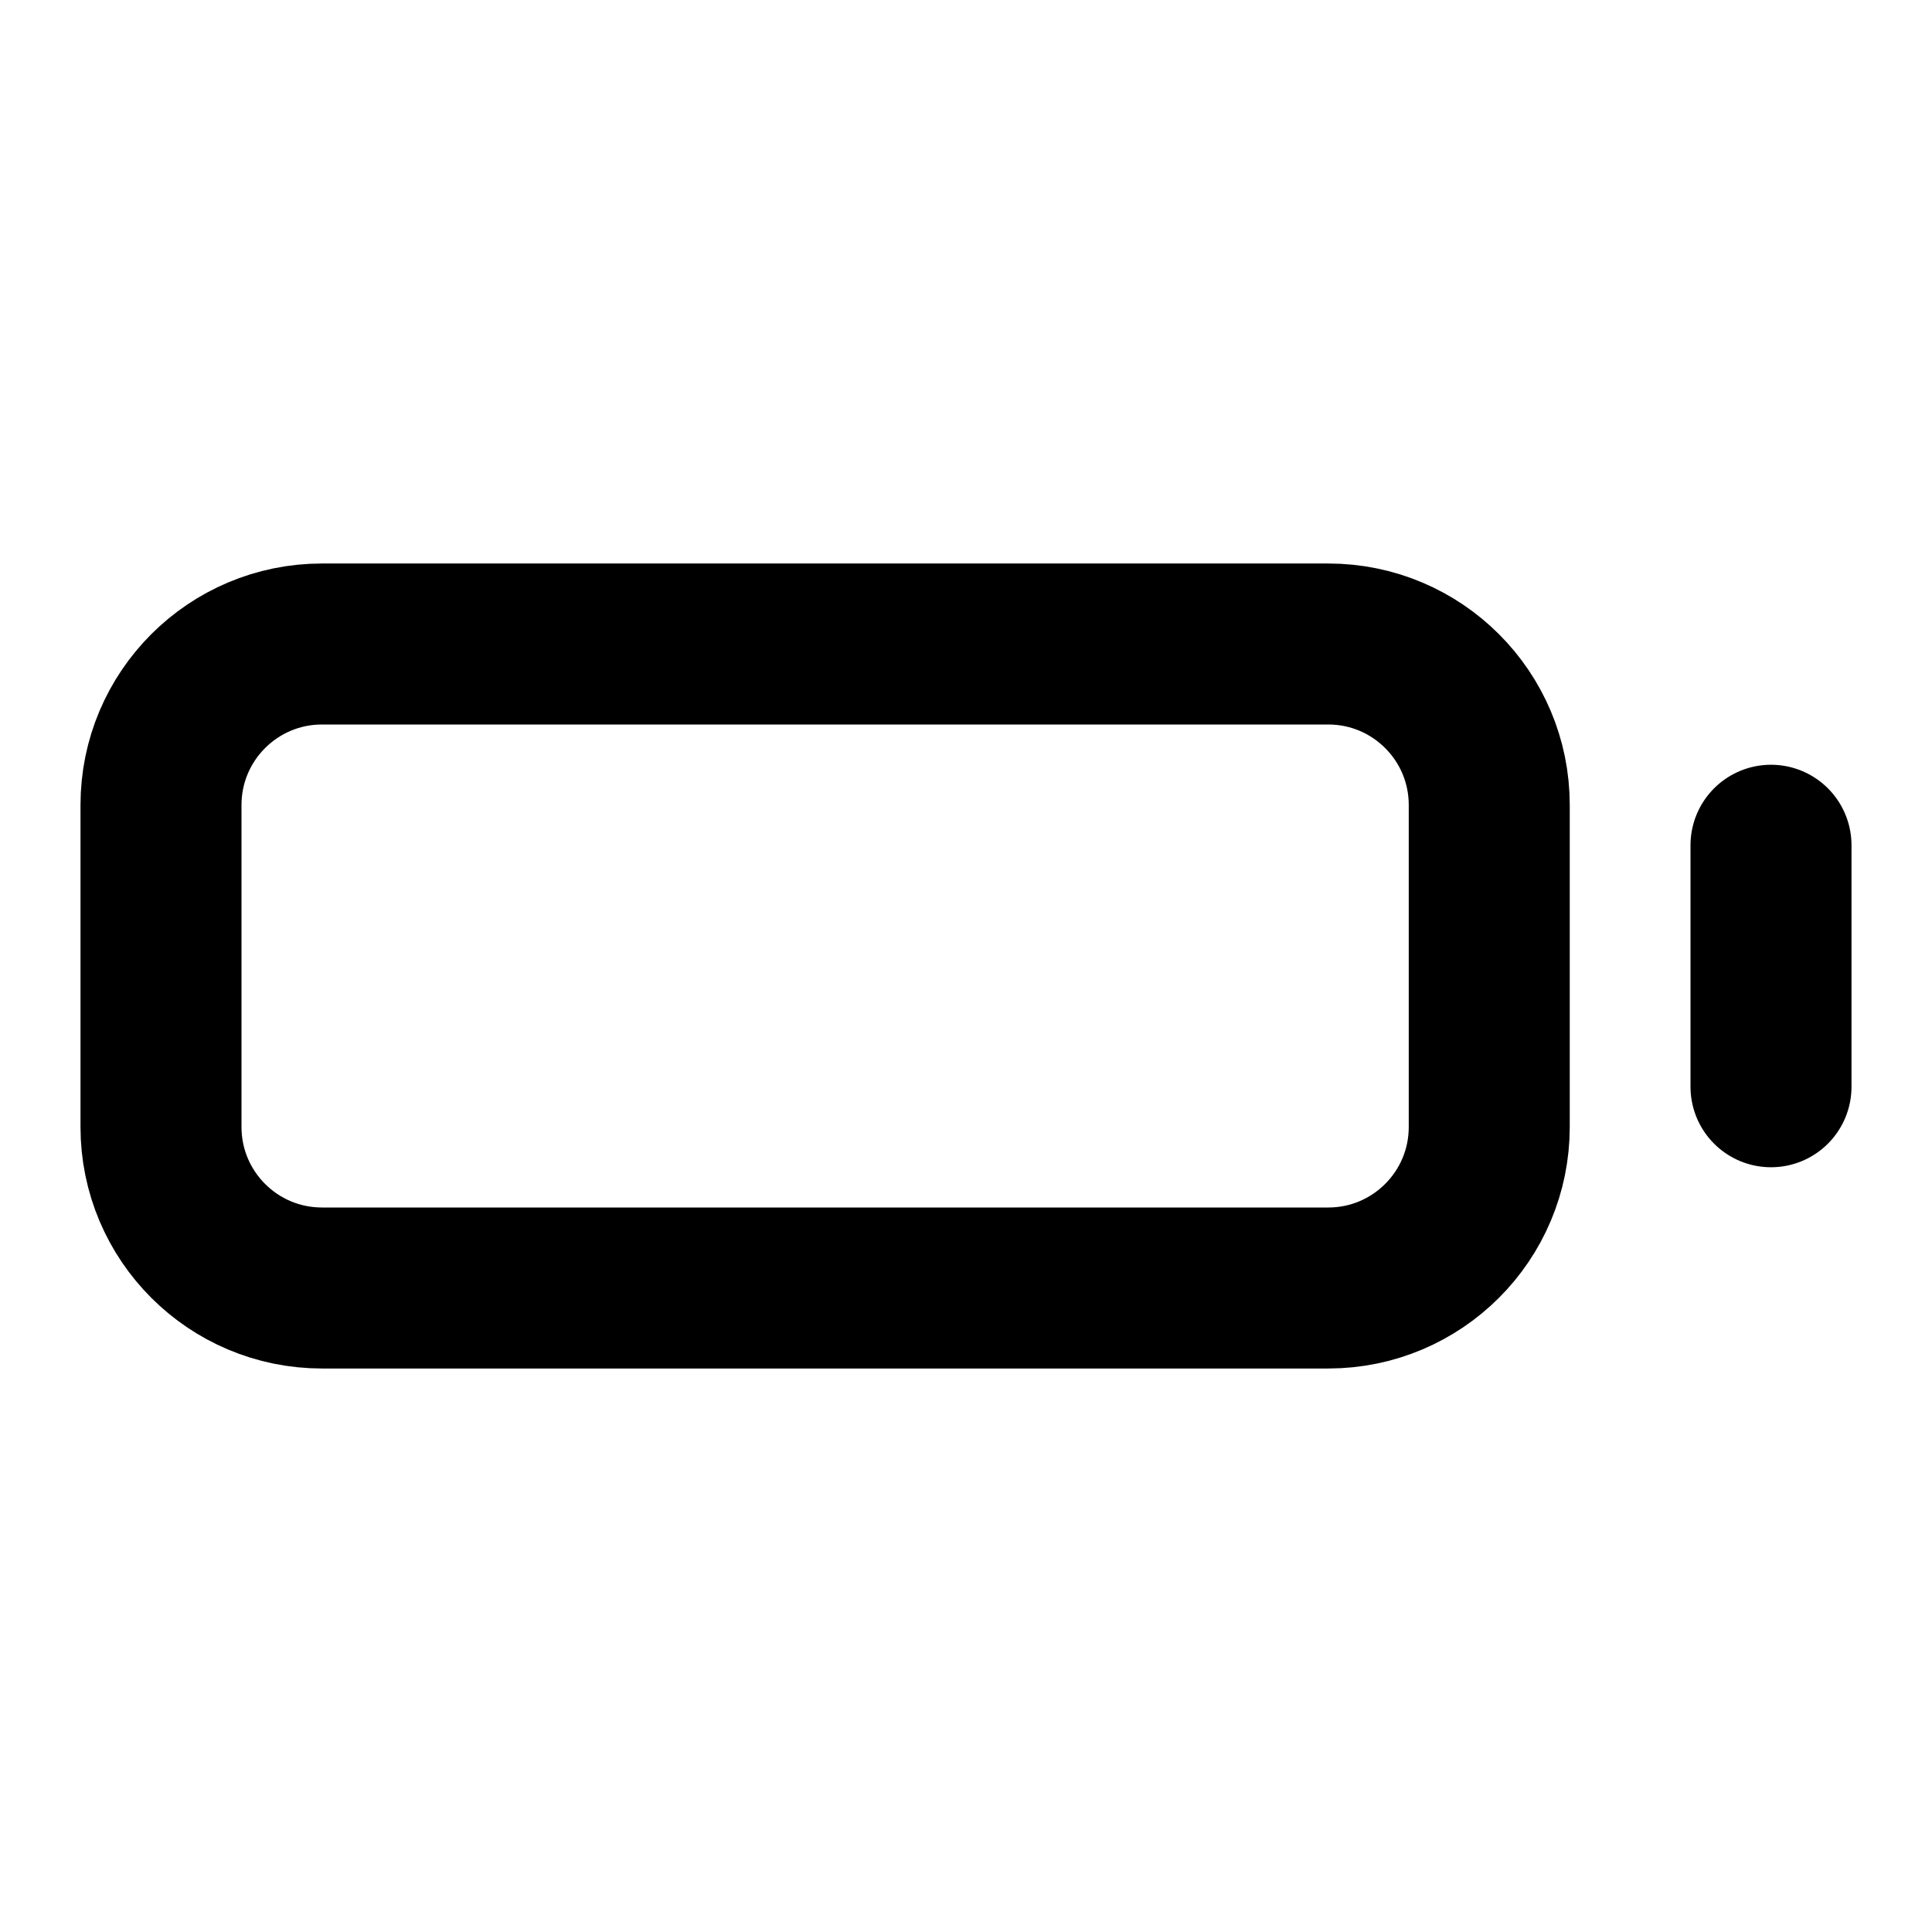
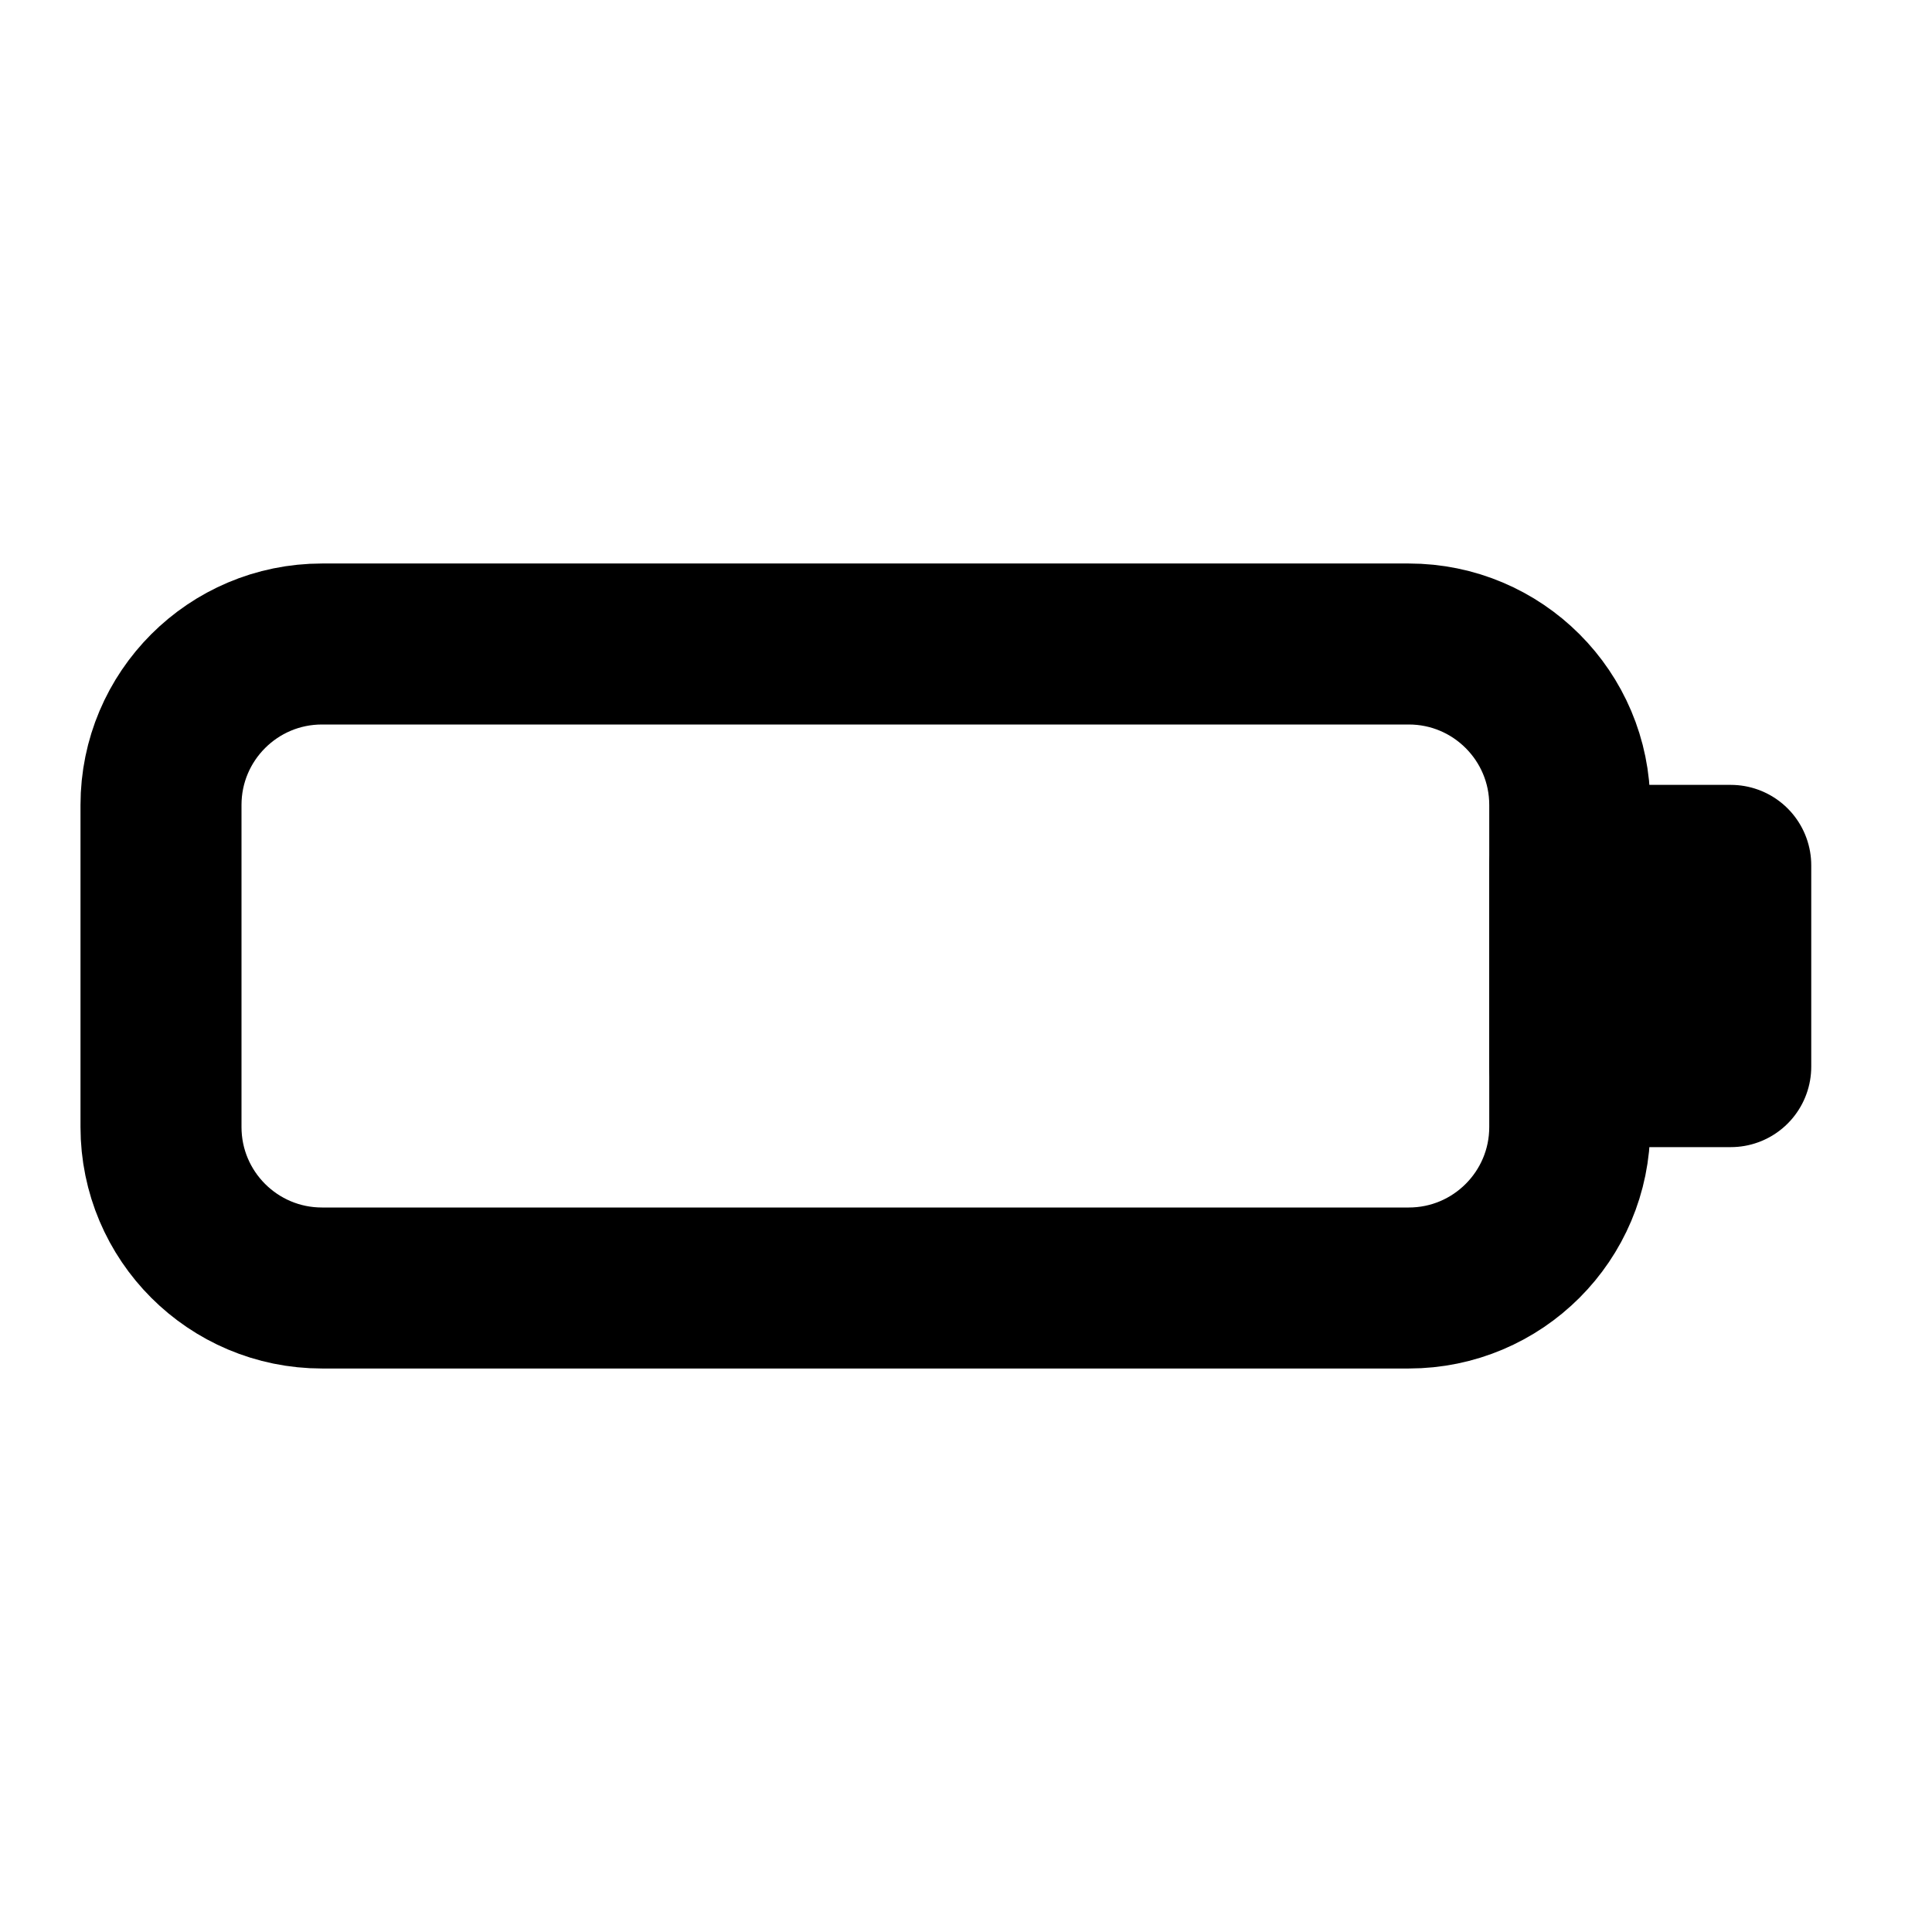
<svg xmlns="http://www.w3.org/2000/svg" width="24" height="24" viewBox="0 0 24 24" fill="none" stroke="currentColor" stroke-width="2" stroke-linecap="round" stroke-linejoin="round">
-   <path d="M22 13.5v-3" />
-   <rect x="2" y="8" width="16.5" height="8" rx="2" />
+   <rect x="2" y="8" width="17.5" height="8" rx="2" />
+   <path d="M19.5 10.75h2v2.5h-2z" fill="currentColor" />
</svg>
